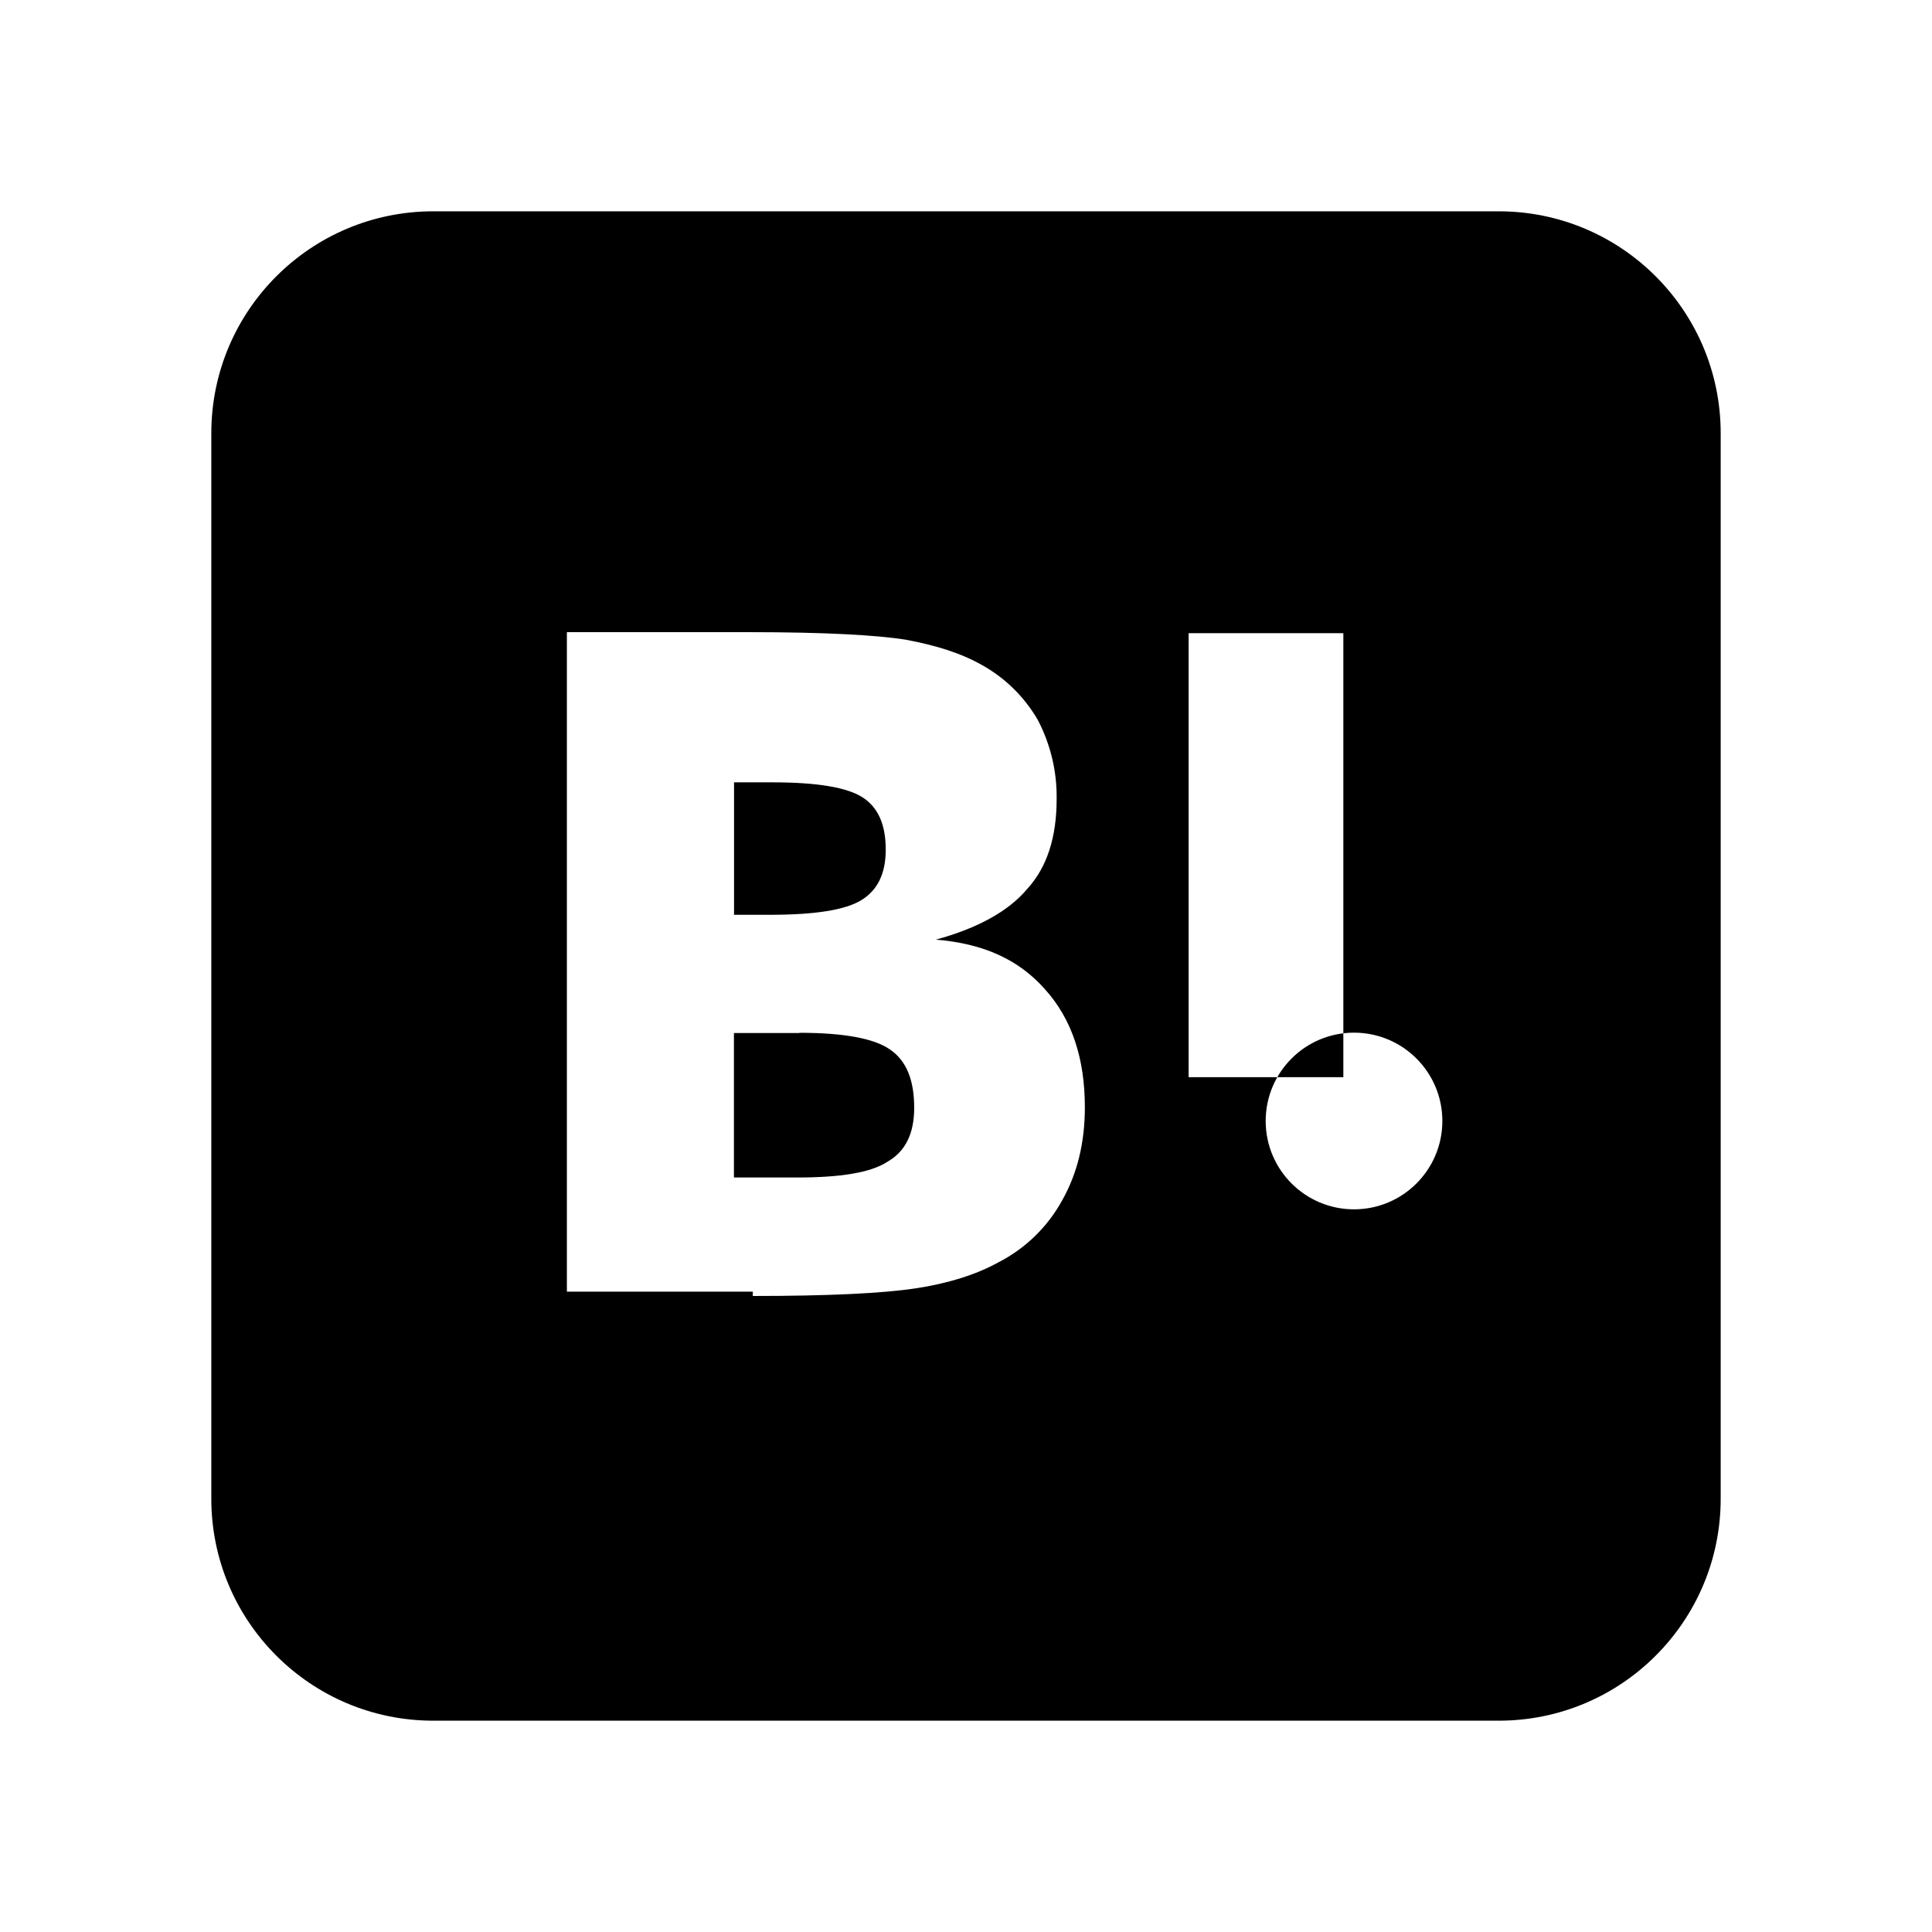
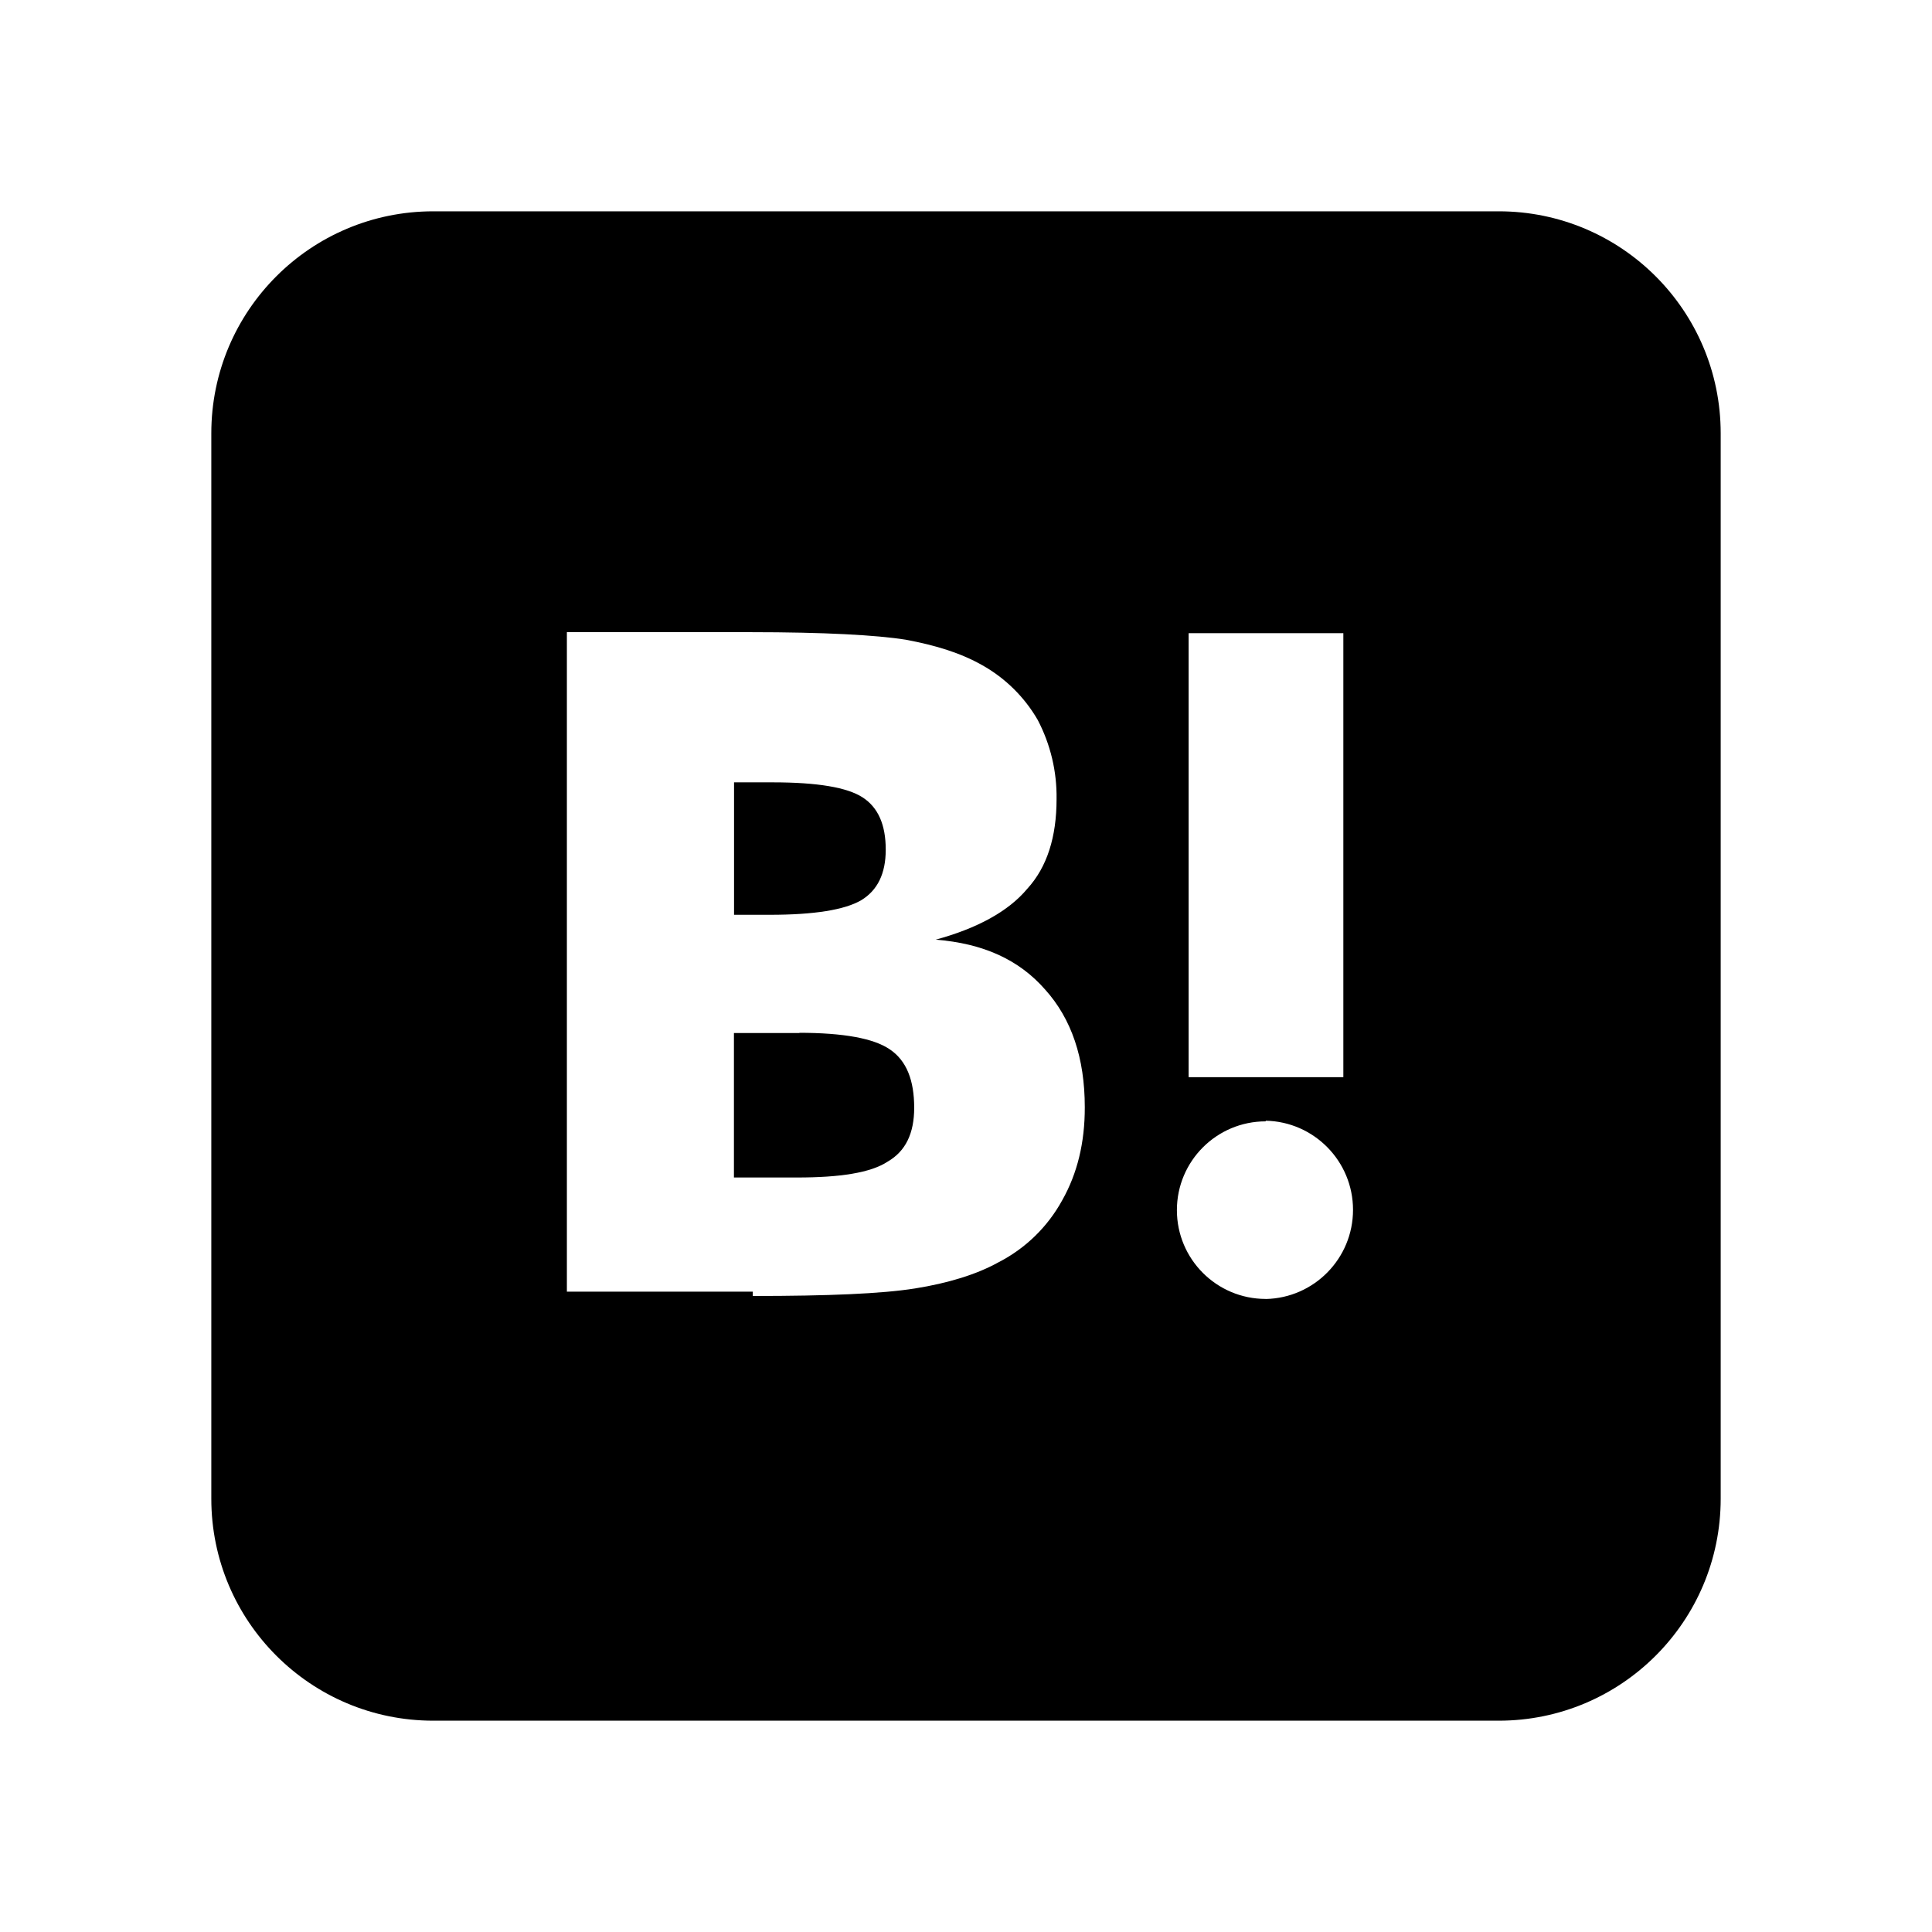
<svg xmlns="http://www.w3.org/2000/svg" viewBox="0 0 512 512">
-   <path d="m397.17 56a58.82 58.82 0 0 1 58.83 58.83v282.34a58.82 58.82 0 0 1 -58.83 58.83h-282.34a58.82 58.82 0 0 1 -58.83-58.83v-282.34a58.82 58.82 0 0 1 58.83-58.83zm-61.75 241.17a23.41 23.41 0 1 0 0-.19zm-135.92 46.28c20 0 34.27-.7 43-2s16.27-3.7 22-6.87a40.17 40.17 0 0 0 17-16.5c4-7.1 6-15.25 6-24.66q0-19.5-10.5-31.17c-7-8-16.5-12.23-29-13.23 11-3 19.27-7.5 24.27-13.5 5.25-5.74 7.75-13.74 7.75-23.74a43.82 43.82 0 0 0 -5-21 39.06 39.06 0 0 0 -14.72-14.5c-5.75-3.25-12.25-5.25-20.25-6.75-7.73-1.23-21.5-2-41.23-2h-48.59v174.77h49.27zm12.27-69.75q17.63 0 24 4.37c4.5 3 6.5 8.25 6.5 15.5 0 6.75-2.25 11.5-7 14.25-4.5 3-12.75 4.23-24 4.23h-16.77v-38.28h17.5zm144.23 11.77v-117.67h-41v117.67zm-151.25-78.14c11.83 0 19.75 1.34 23.87 4s6.11 7.25 6.11 13.84c0 6.33-2.16 10.76-6.5 13.4s-12.45 3.86-24.2 3.86h-9.5v-35.1z" />
+   <path d="m228.23 238.57c4.34-2.64 6.5-7.07 6.5-13.4 0-6.59-2-11.17-6.11-13.84s-12-4-23.87-4h-10.22v35.1h9.47c11.78 0 19.82-1.3 24.23-3.86z" />
+   <path d="m397.17 56h-282.34a58.82 58.82 0 0 0 -58.83 58.83v282.34a58.82 58.82 0 0 0 58.83 58.83h282.34a58.82 58.82 0 0 0 58.83-58.83v-282.34a58.82 58.82 0 0 0 -58.83-58.83zm-82.17 111.8h41v117.67h-41zm-33.5 150.28a40.17 40.17 0 0 1 -17 16.5c-5.73 3.17-13.23 5.47-22 6.87s-23 2-43 2v-1.15h-49.27v-174.77h48.59c19.73 0 33.5.77 41.23 2 8 1.5 14.5 3.5 20.25 6.75a39.06 39.06 0 0 1 14.7 14.5 43.82 43.82 0 0 1 5 21c0 10-2.5 18-7.75 23.74-5 6-13.27 10.5-24.27 13.5 12.5 1 22 5.23 29 13.23q10.5 11.67 10.5 31.17c.02 9.41-1.98 17.58-5.98 24.66zm53.92 26.15a23.53 23.53 0 0 1 0-47.06v-.17a23.63 23.63 0 0 1 0 47.25z" />
+   <path d="m235.77 278.07q-6.37-4.35-24-4.37l.23.07h-17.5v38.28h16.77c11.25 0 19.5-1.23 24-4.23 4.75-2.75 7-7.5 7-14.25 0-7.25-2-12.5-6.5-15.5z" />
</svg>
